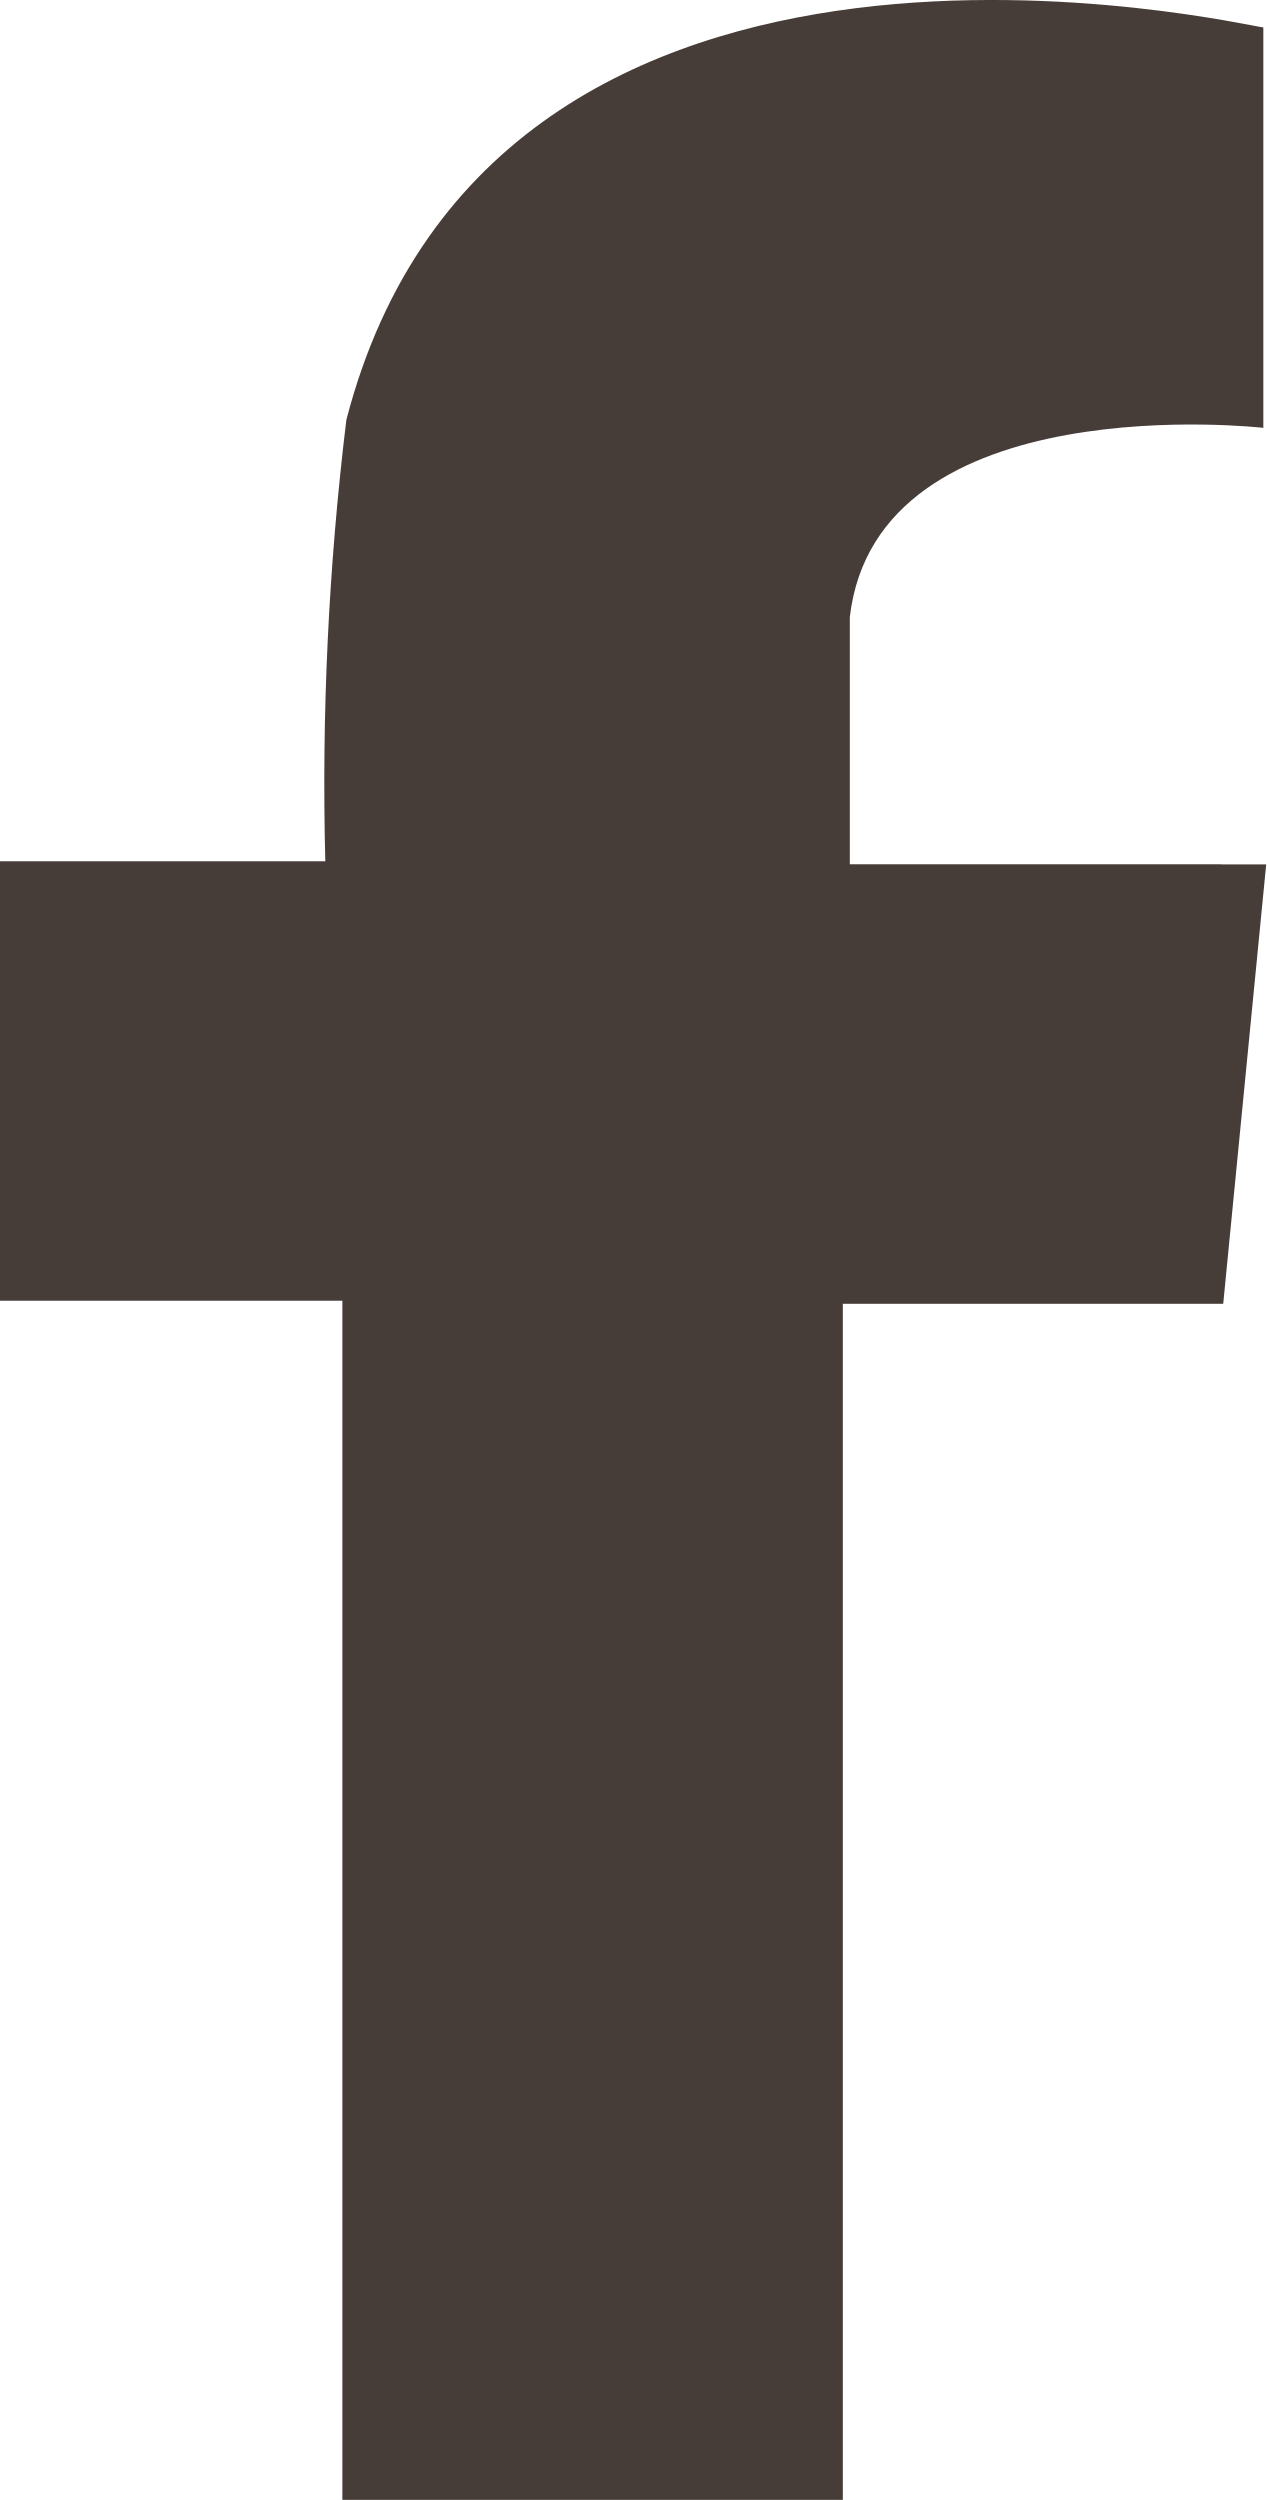
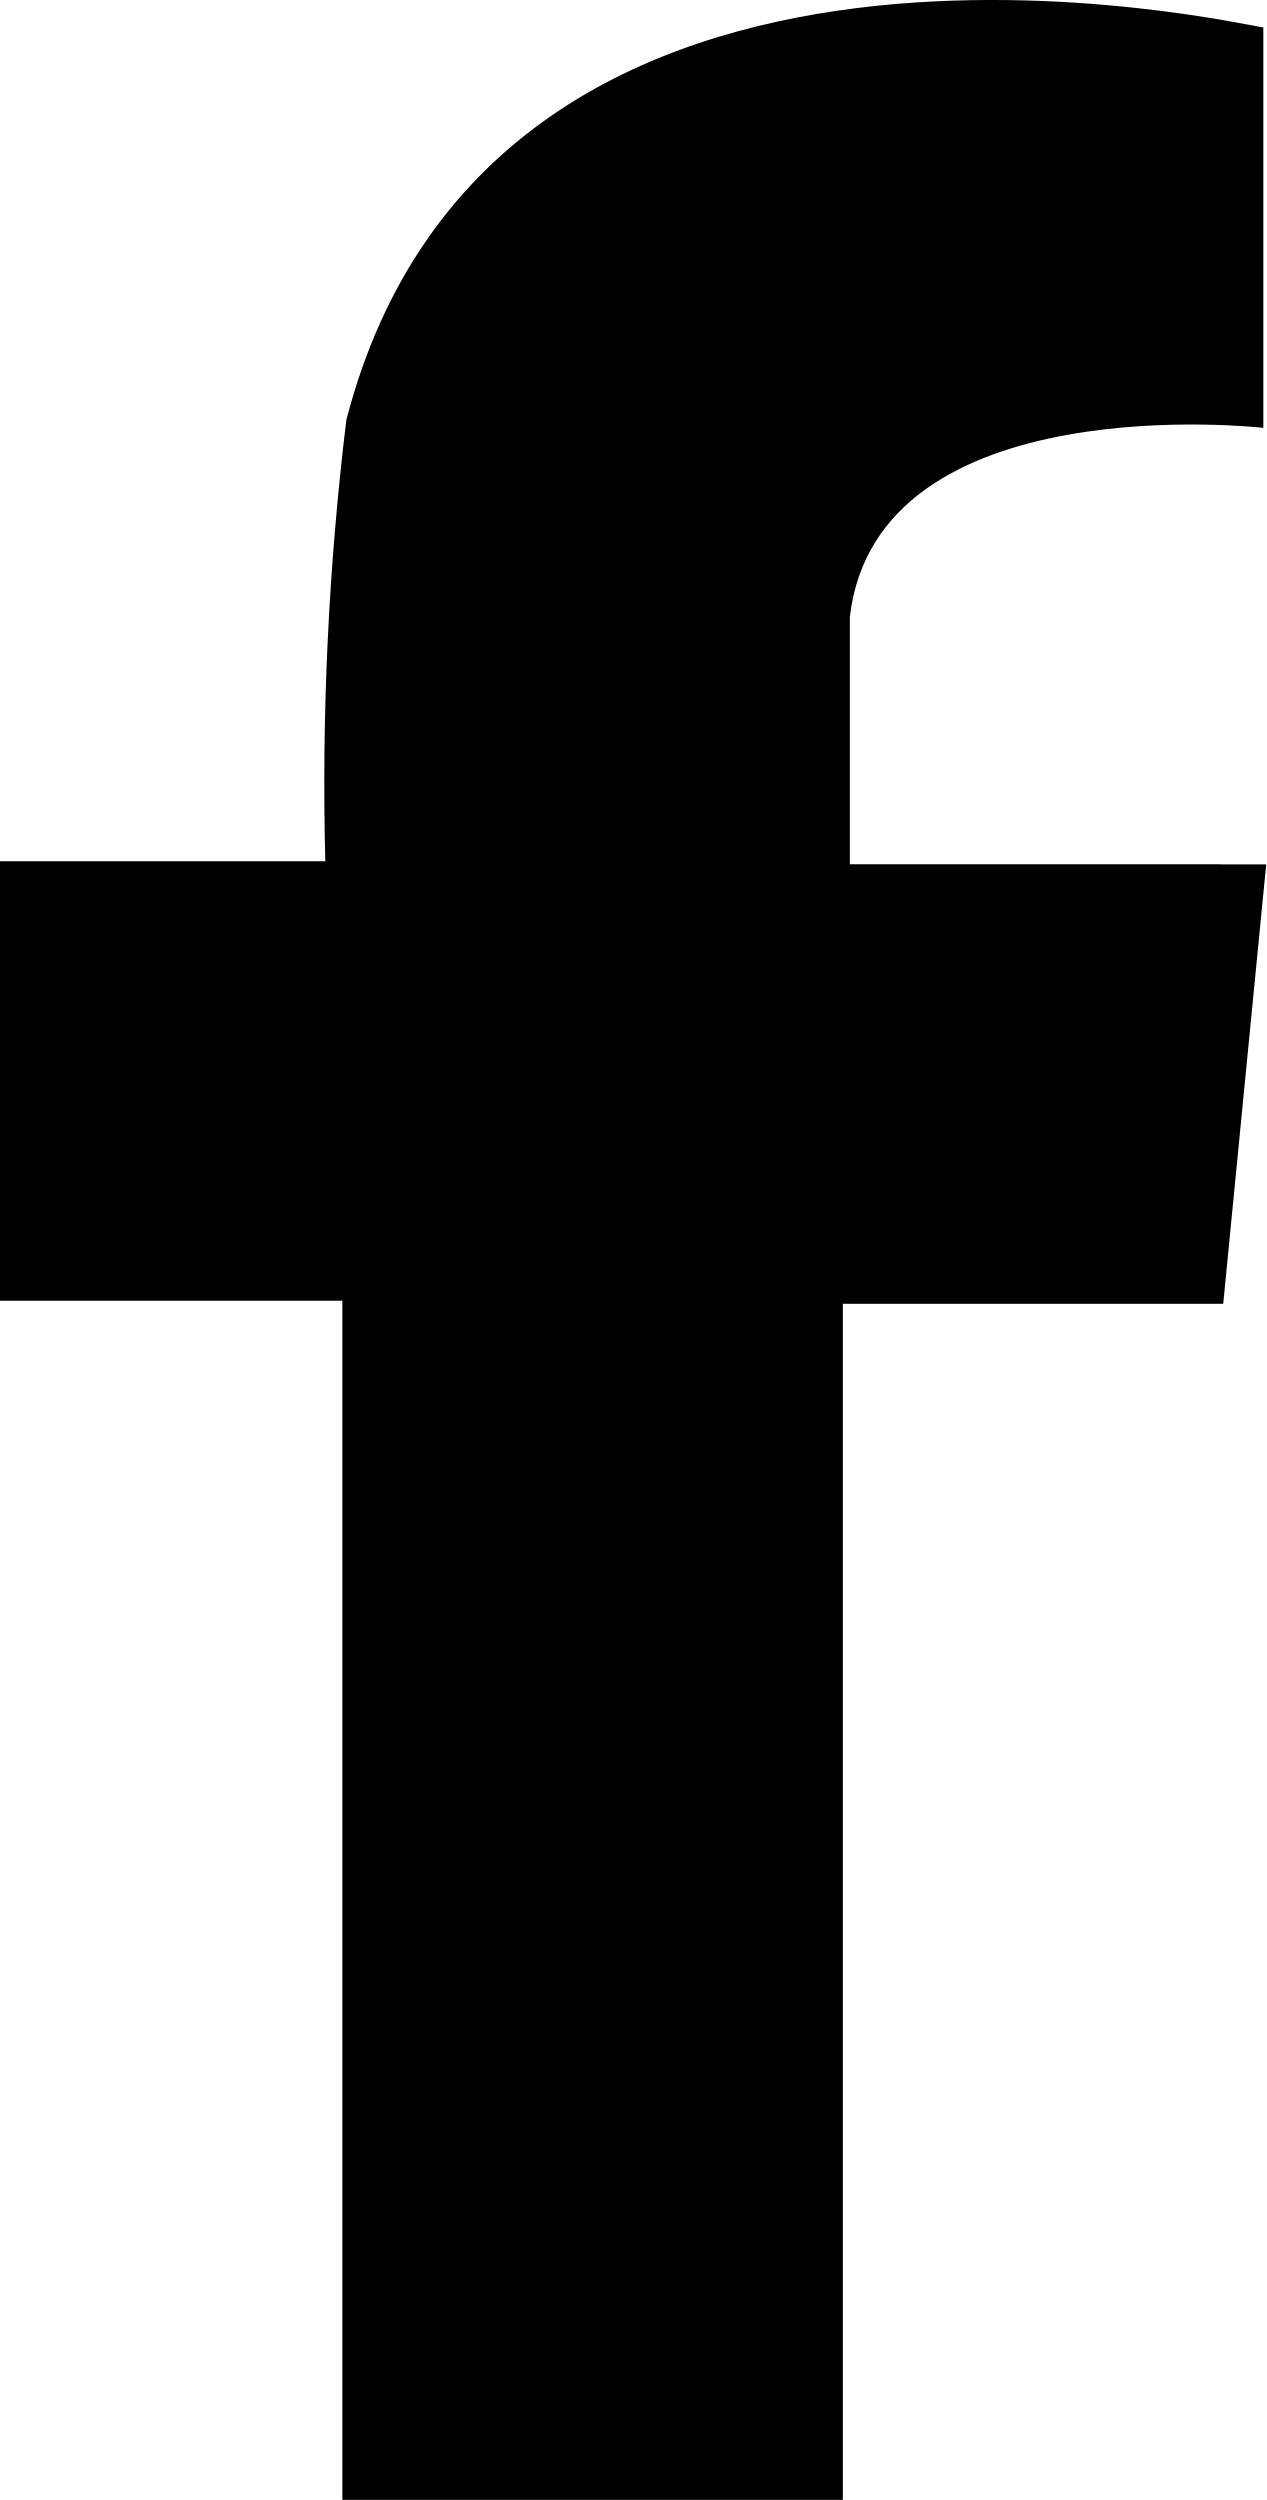
<svg xmlns="http://www.w3.org/2000/svg" width="10.164" height="20.066">
-   <path d="M9.8 6.937H6.821V4.953c.217-1.873 3.319-1.519 3.319-1.519V.22c-.1 0-6.163-1.462-7.36 3.15a24.192 24.192 0 0 0-.169 3.543H0v3.527h2.748v9.625h4.017v-9.6h3.053l.345-3.527H9.8" fill="#473d38" />
+   <path d="M9.8 6.937H6.821V4.953c.217-1.873 3.319-1.519 3.319-1.519V.22c-.1 0-6.163-1.462-7.36 3.15a24.192 24.192 0 0 0-.169 3.543H0v3.527h2.748v9.625h4.017v-9.6h3.053l.345-3.527H9.8" fill="currentColor" />
</svg>
